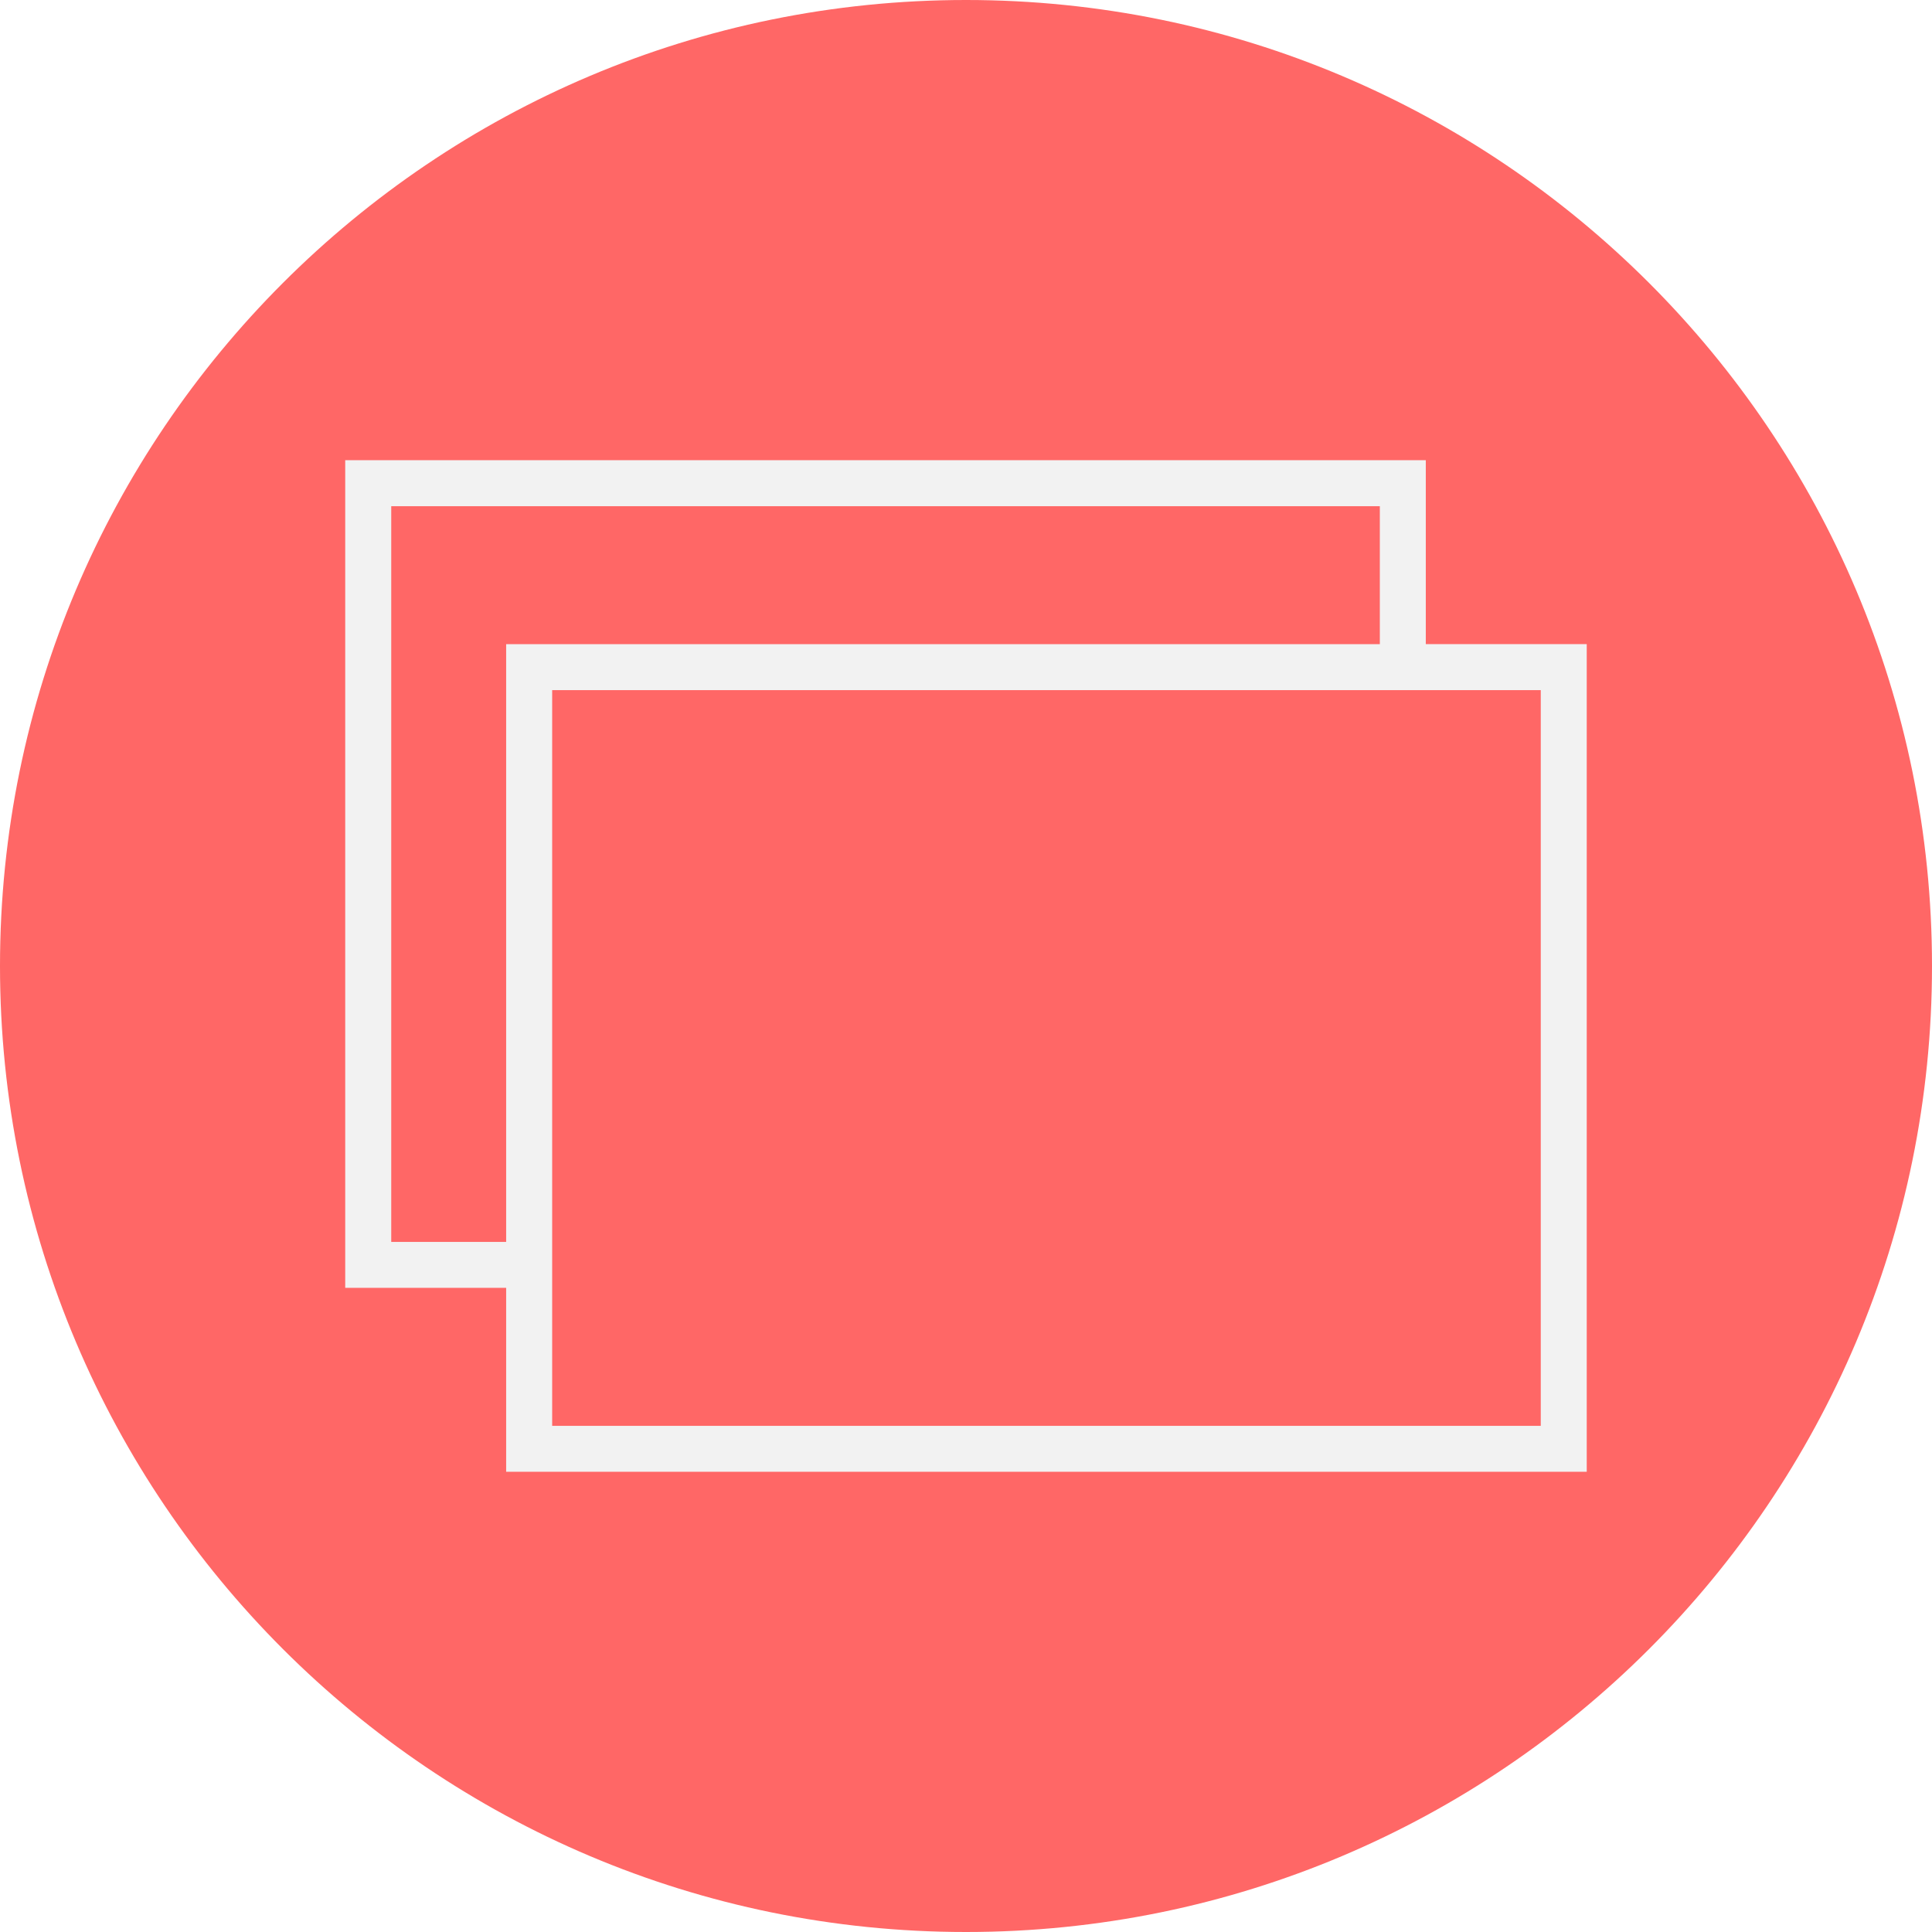
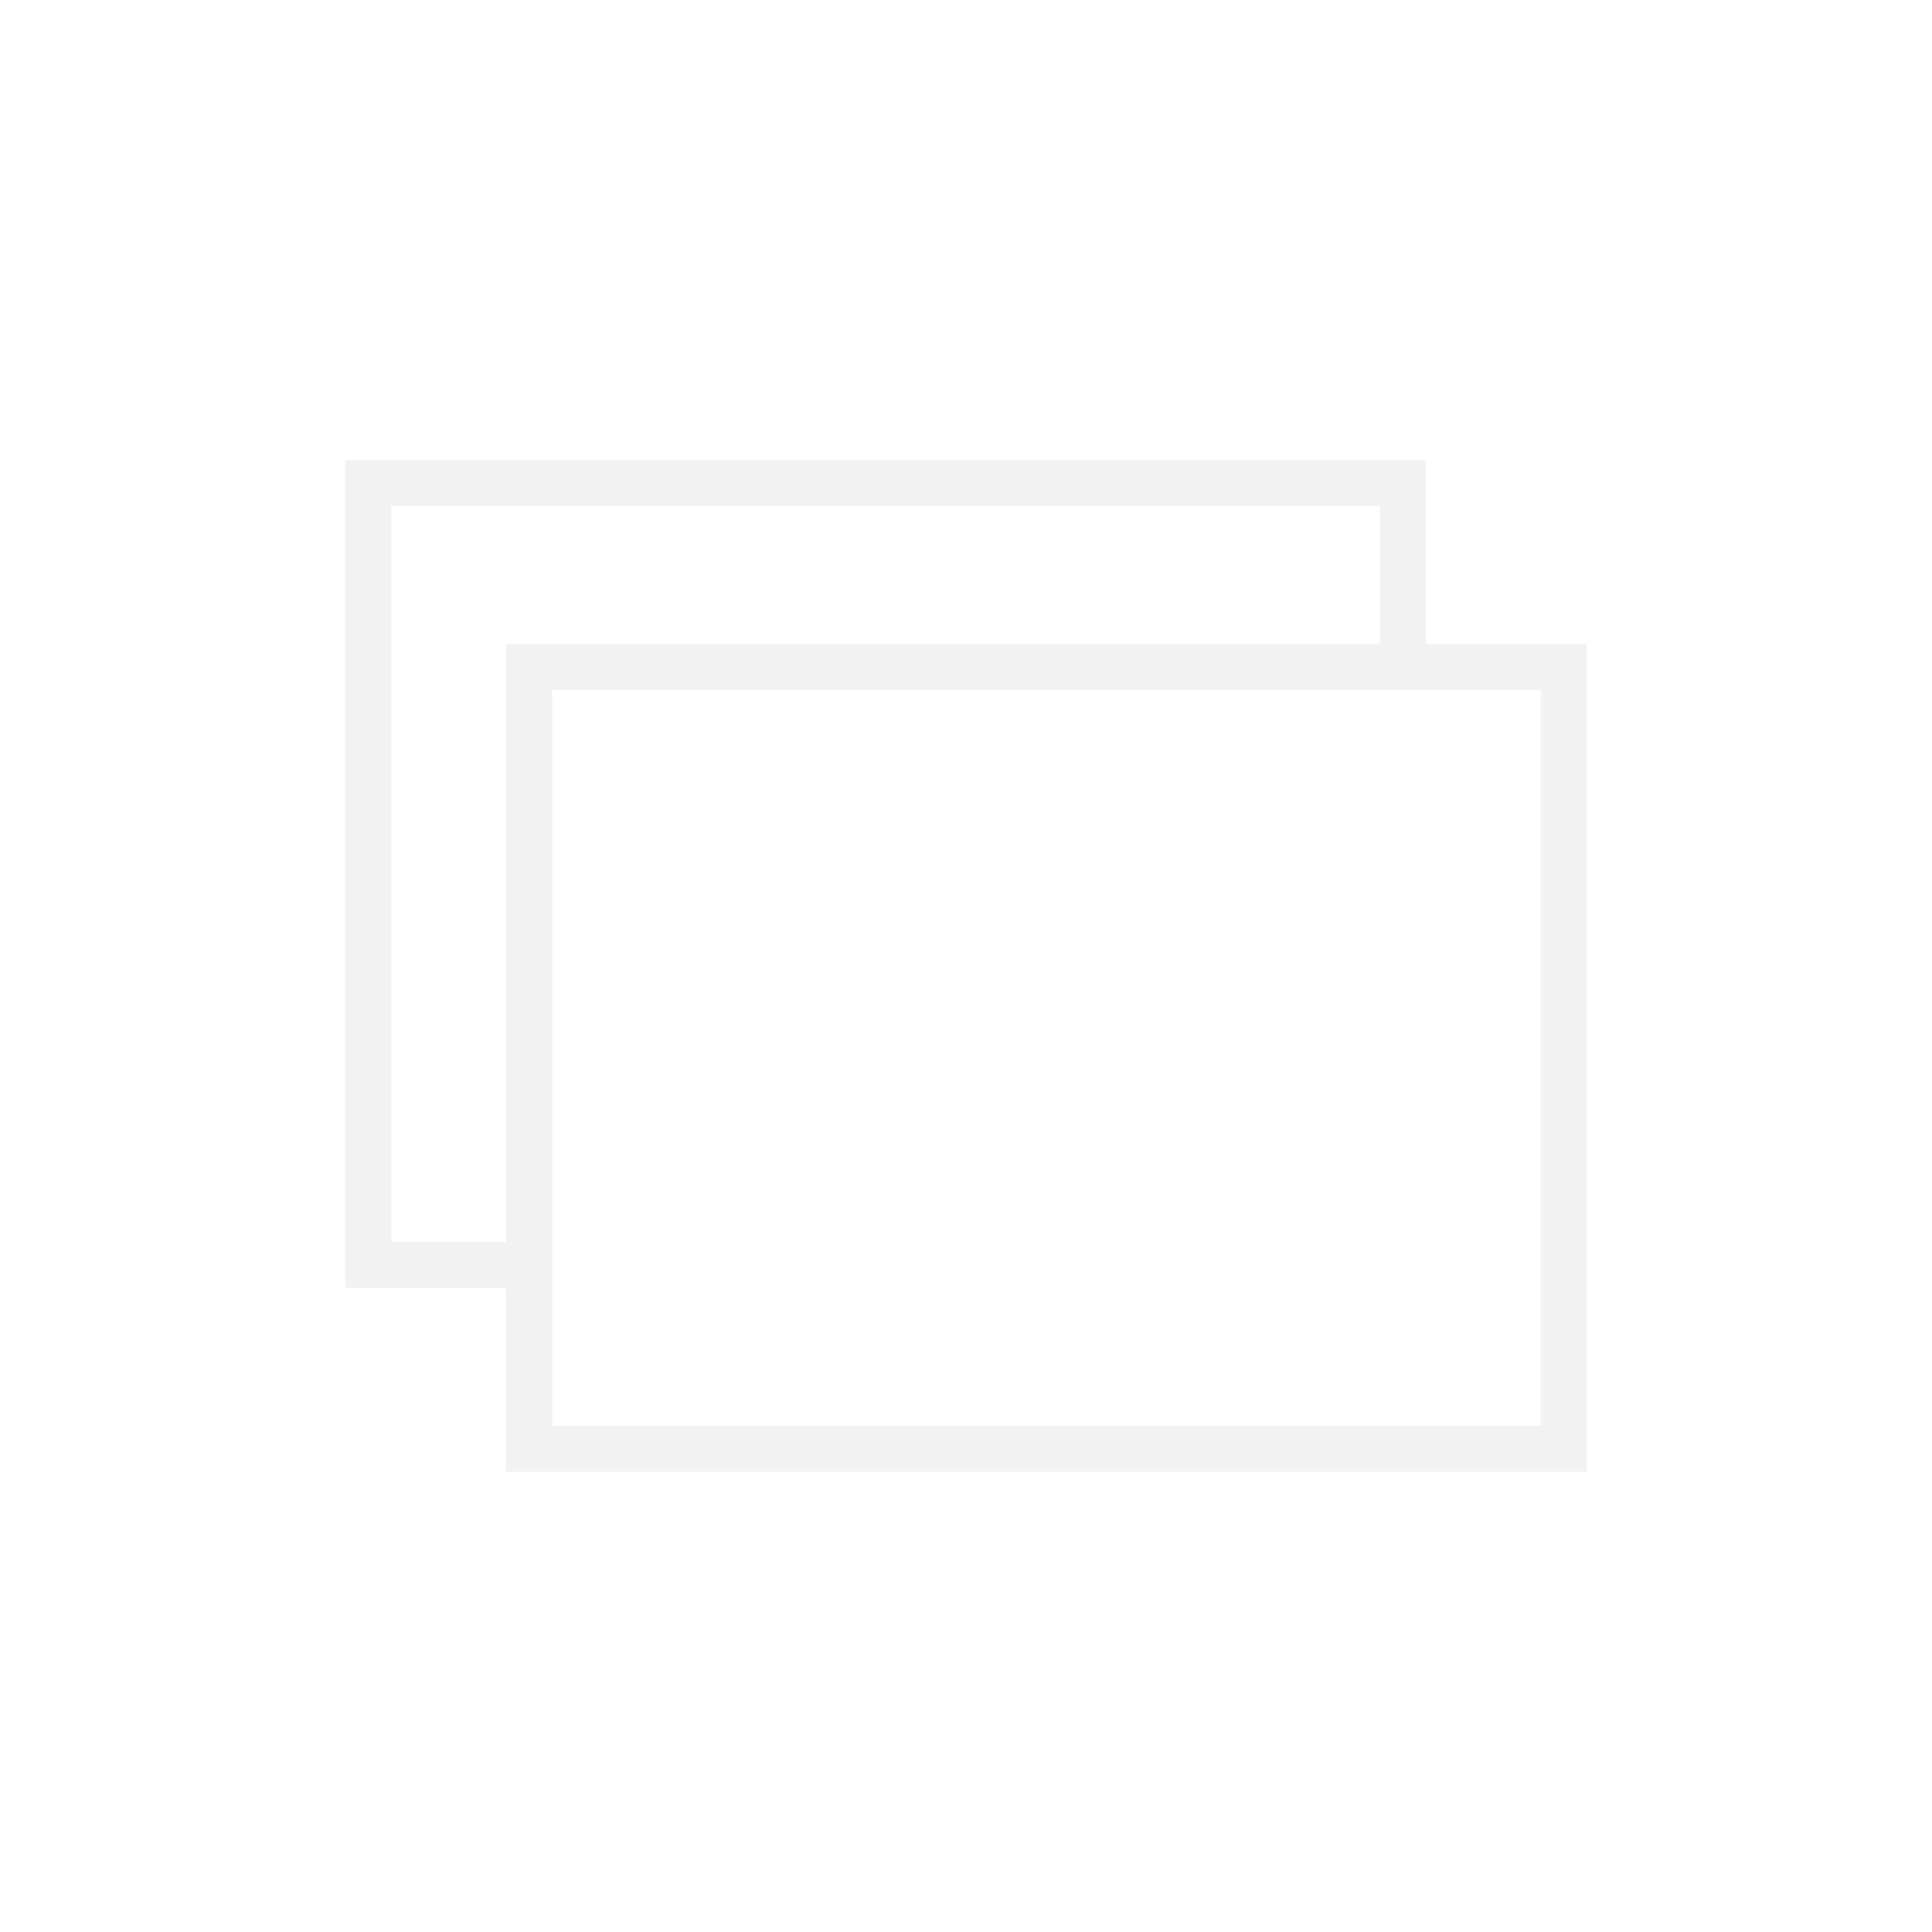
- <svg xmlns="http://www.w3.org/2000/svg" width="800px" height="800px" viewBox="-6.4 -6.4 44.80 44.80" version="1.1" fill="#000000">
-   <g id="SVGRepo_bgCarrier" stroke-width="0">
-     <rect x="-6.4" y="-6.4" width="44.80" height="44.80" rx="22.4" fill="#ff6766" strokewidth="0" />
-   </g>
+ <svg xmlns="http://www.w3.org/2000/svg" width="800px" height="800px" viewBox="-6.4 -6.4 44.80 44.80" version="1.1" fill="#f2f2f2">
  <g id="SVGRepo_tracerCarrier" stroke-linecap="round" stroke-linejoin="round" />
  <g id="SVGRepo_iconCarrier">
    <g id="icomoon-ignore"> </g>
    <path d="M26.662 8.536v-4.265h-25.057v19.192h3.732v4.265h25.057v-19.192h-3.732zM2.672 22.398v-17.060h22.924v3.199h-20.259v13.861h-2.666zM29.328 26.663h-22.924v-17.060h22.924v17.060z" fill="#f2f2f2"> </path>
  </g>
</svg>
